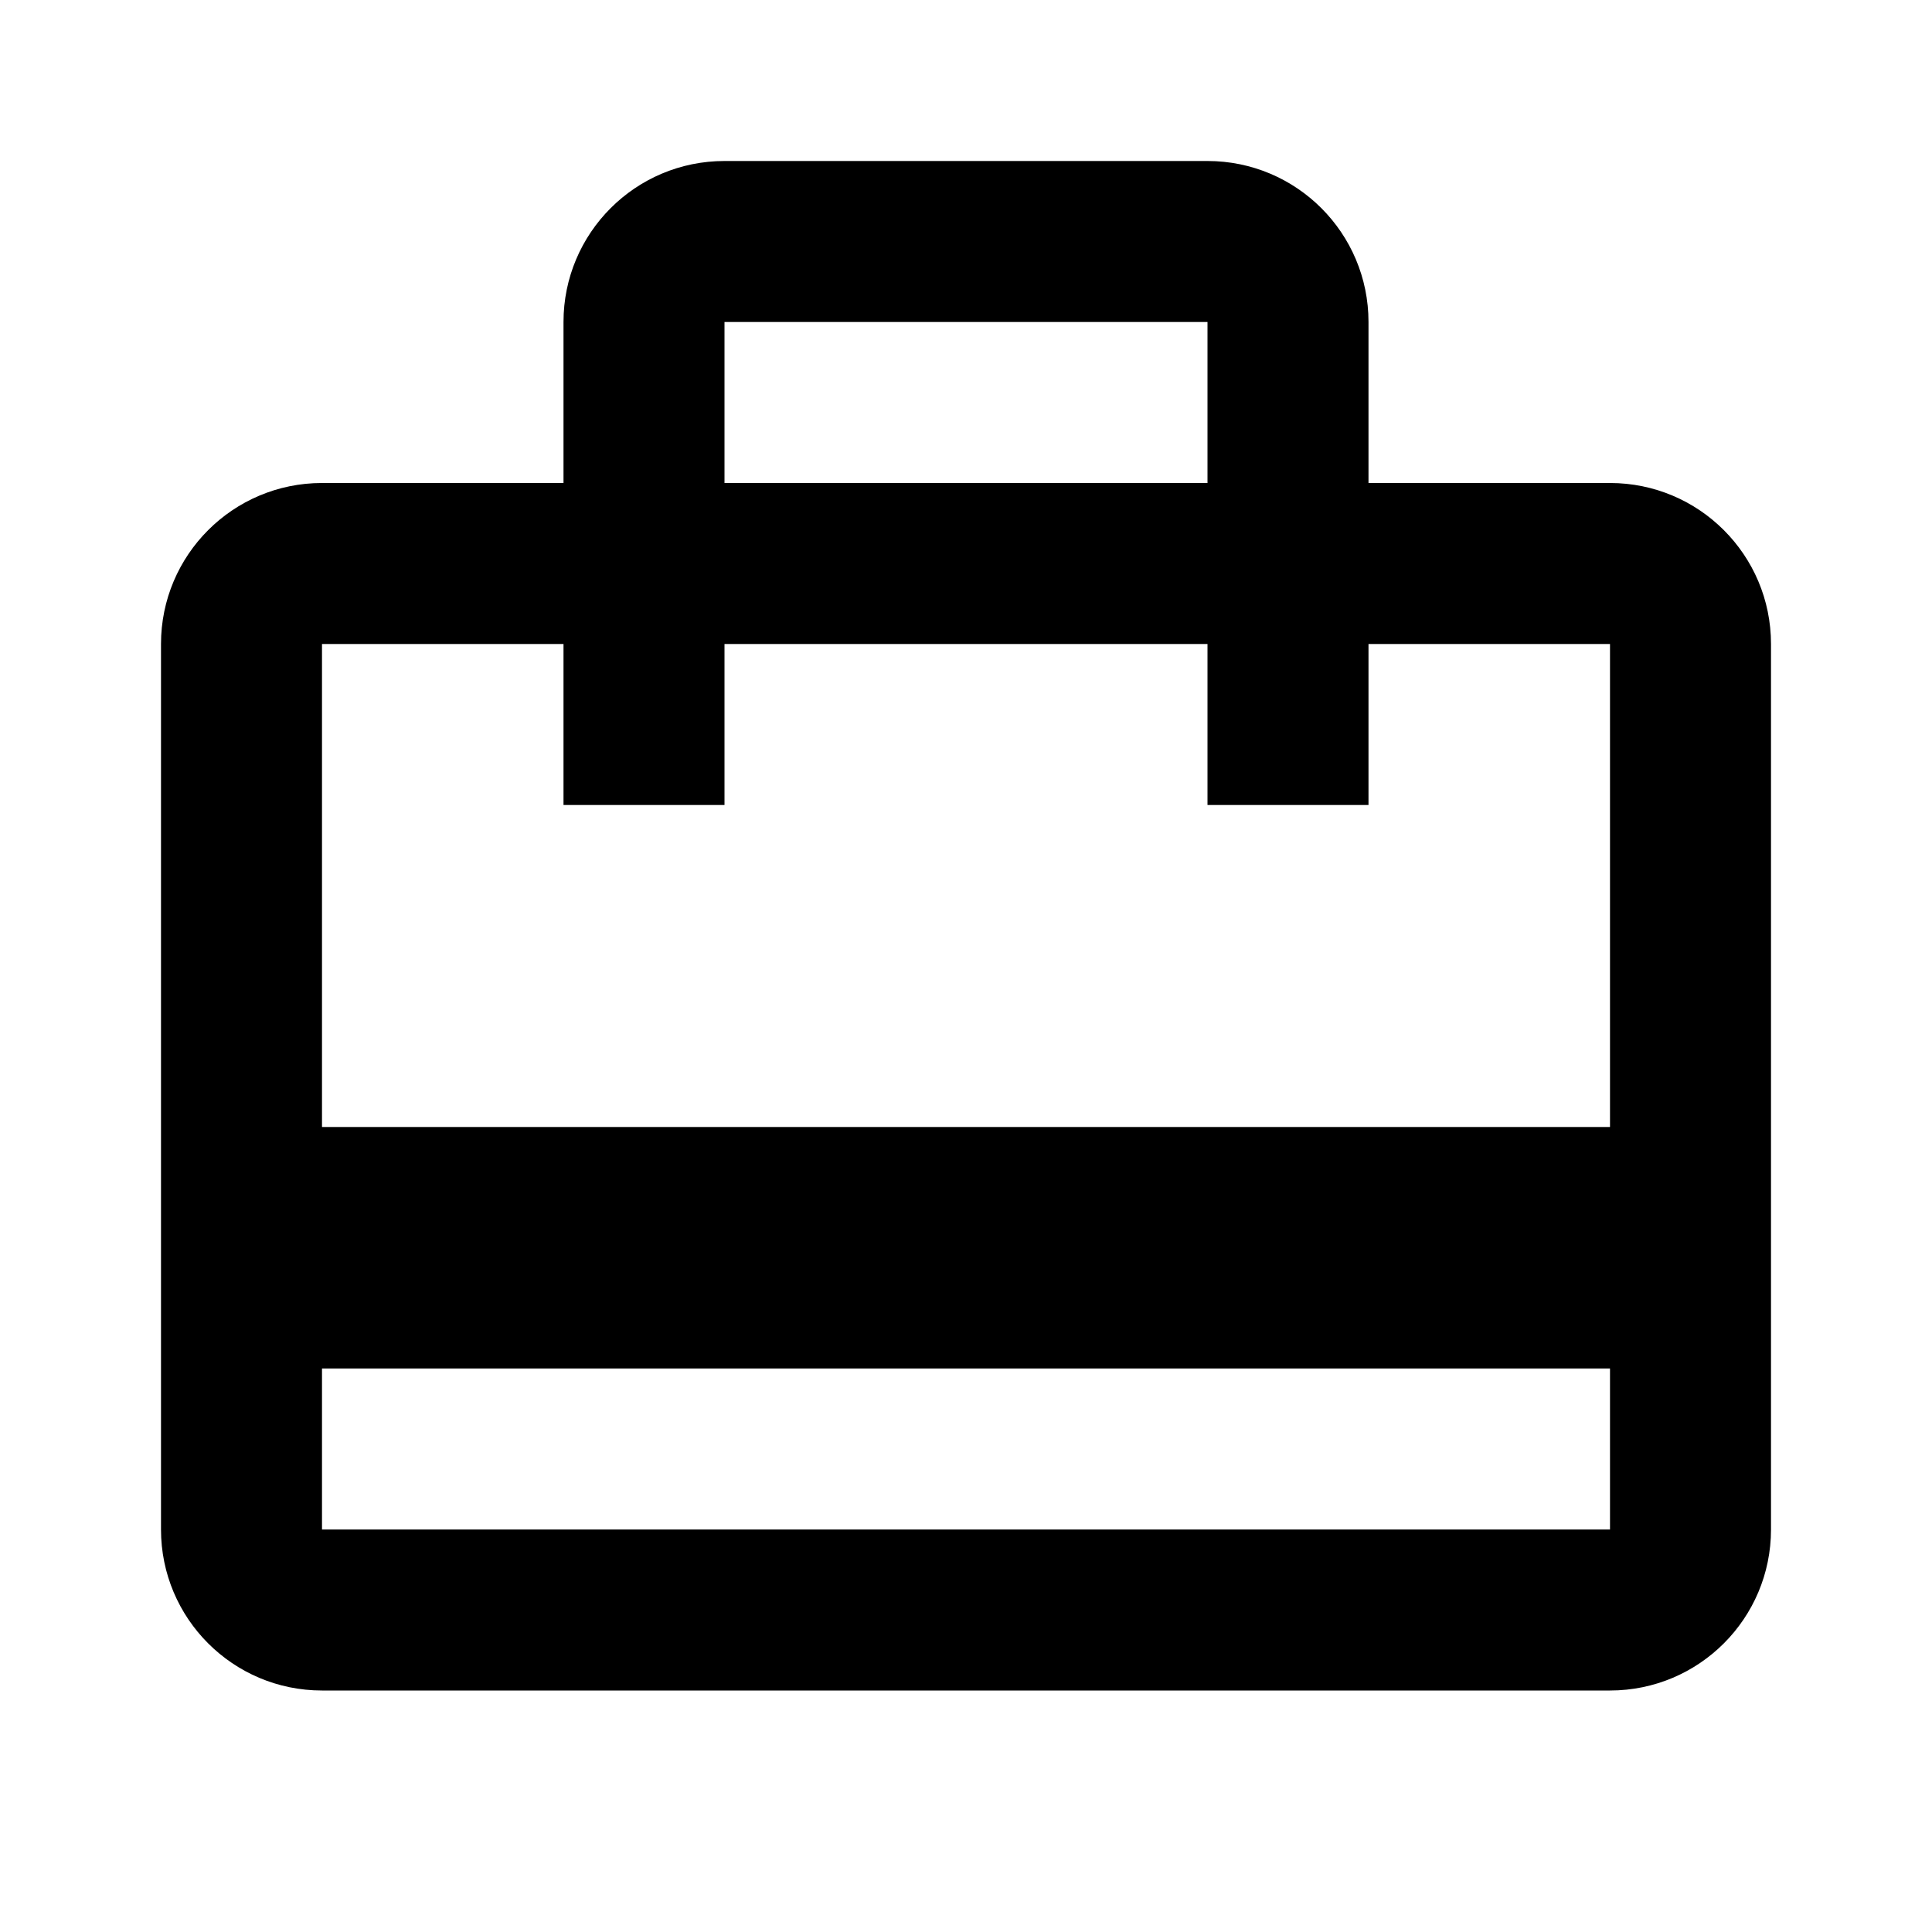
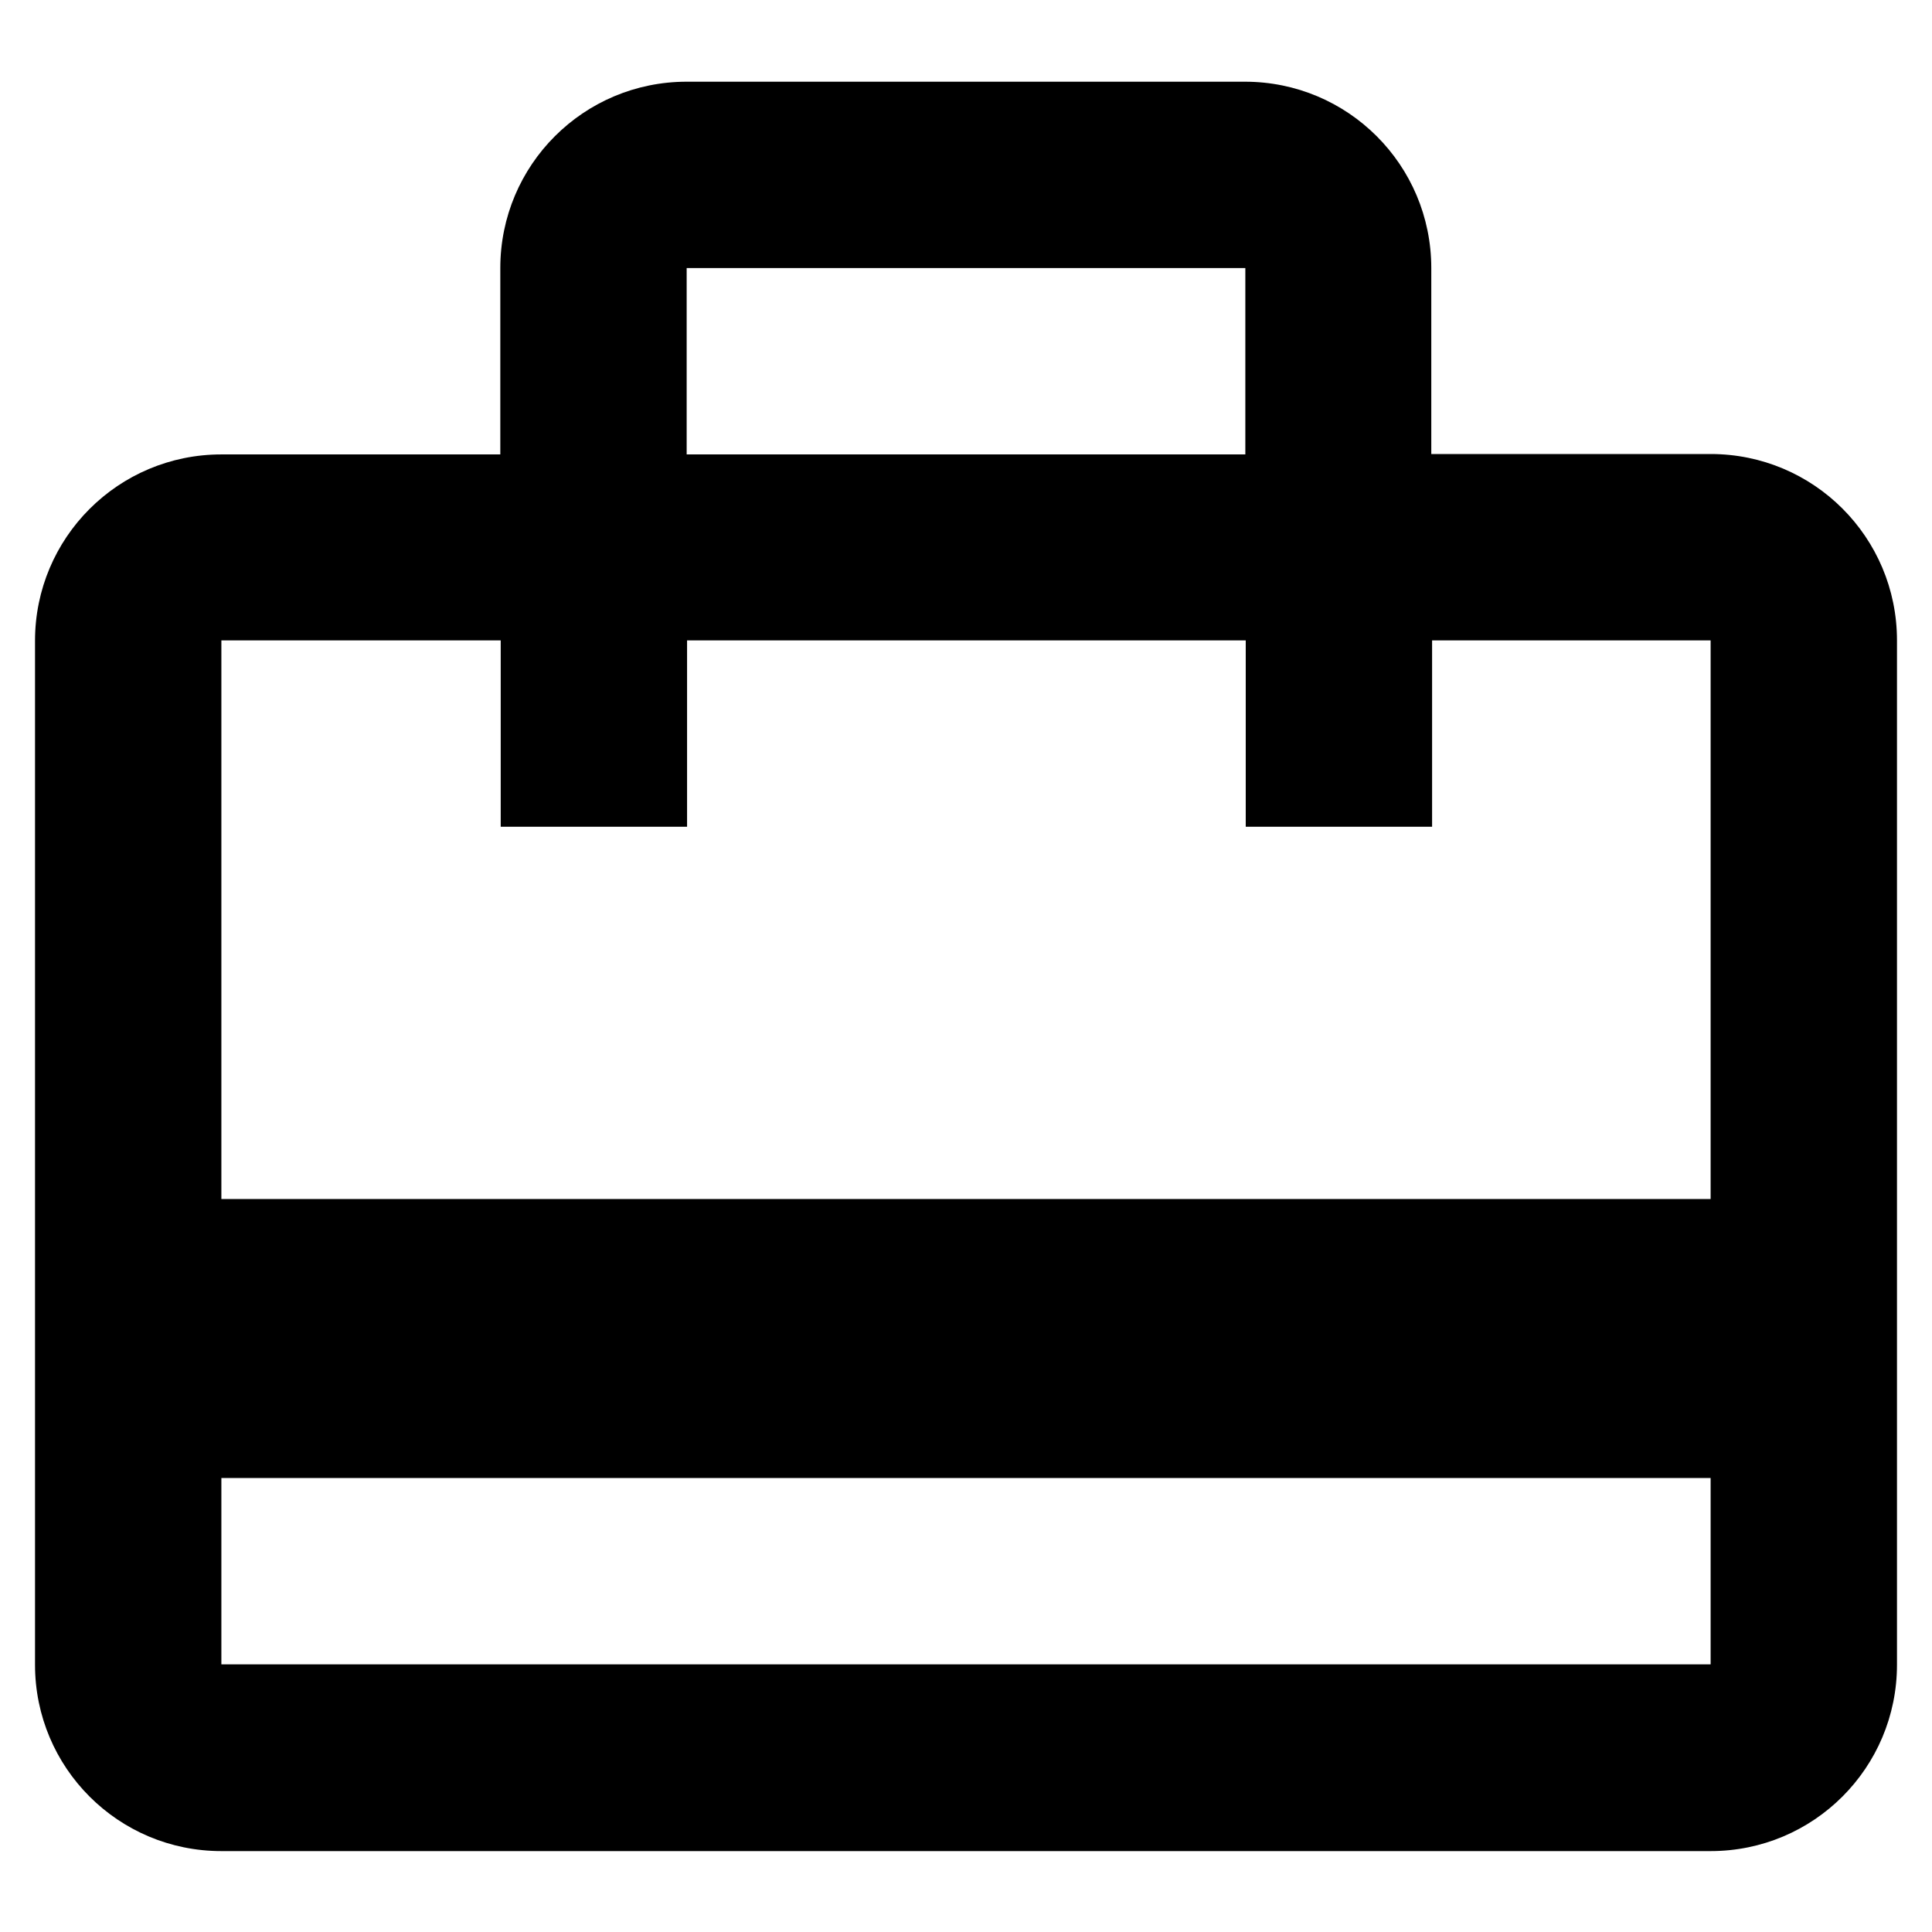
- <svg xmlns="http://www.w3.org/2000/svg" width="48" height="48" viewBox="0 0 48 48">
-   <path d="M0 0h48v48h-48z" fill="none" />
-   <path d="M40 12h-6v-4c0-2.21-1.79-4-4-4h-12c-2.21 0-4 1.79-4 4v4h-6c-2.21 0-4 1.79-4 4v22c0 2.21 1.79 4 4 4h32c2.21 0 4-1.79 4-4v-22c0-2.21-1.79-4-4-4zm-22-4h12v4h-12v-4zm22 30h-32v-4h32v4zm0-10h-32v-12h6v4h4v-4h12v4h4v-4h6v12z" />
+ <svg xmlns="http://www.w3.org/2000/svg" version="1.1" id="Layer_1" x="0px" y="0px" viewBox="0 0 480 480" enable-background="new 0 0 480 480" xml:space="preserve">
+   <path d="M425,112.8h-69.4V66.6c0-25.6-20.7-46.3-46.3-46.3H170.6c-25.6,0-46.3,20.7-46.3,46.3v46.3H55c-25.6,0-46.3,20.7-46.3,46.3  v254.4c0,25.6,20.7,46.3,46.3,46.3H425c25.6,0,46.3-20.7,46.3-46.3V159.1C471.3,133.5,450.6,112.8,425,112.8z M170.6,66.6h138.8  v46.3H170.6V66.6z M425,413.5H55v-46.3H425V413.5z M425,297.9H55V159.1h69.4v46.3h46.3v-46.3h138.8v46.3h46.3v-46.3H425V297.9z" />
</svg>
